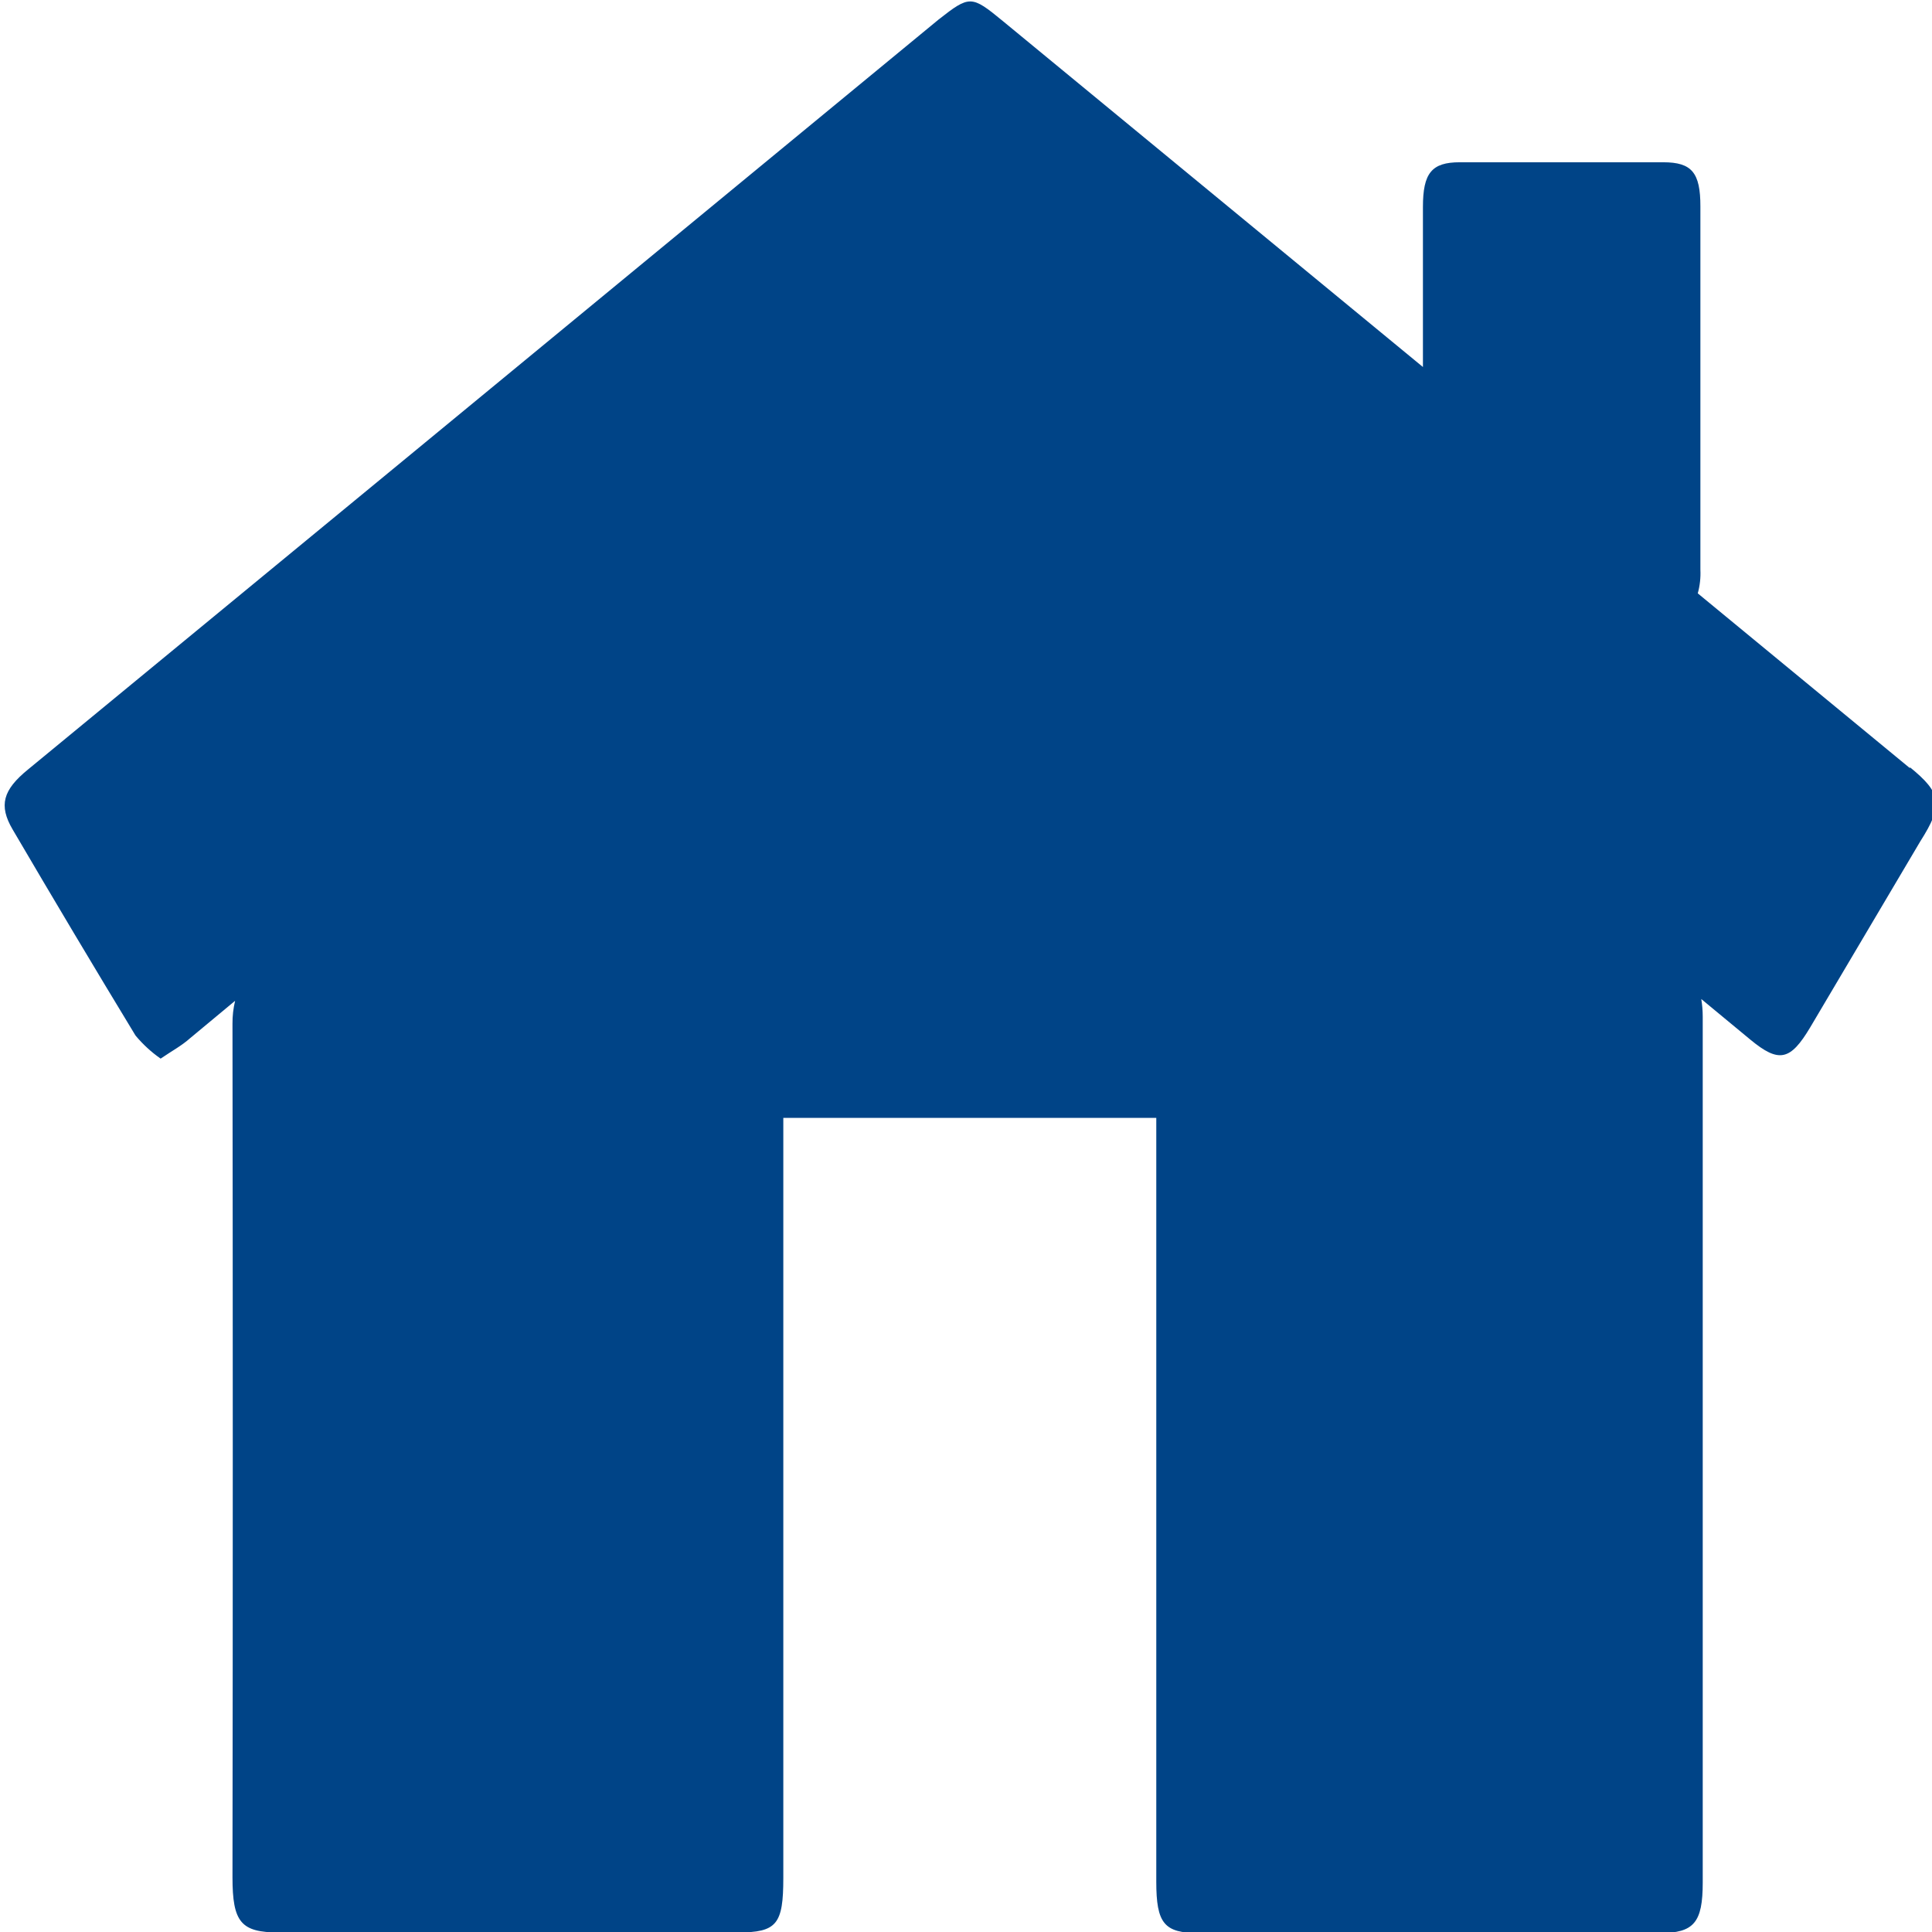
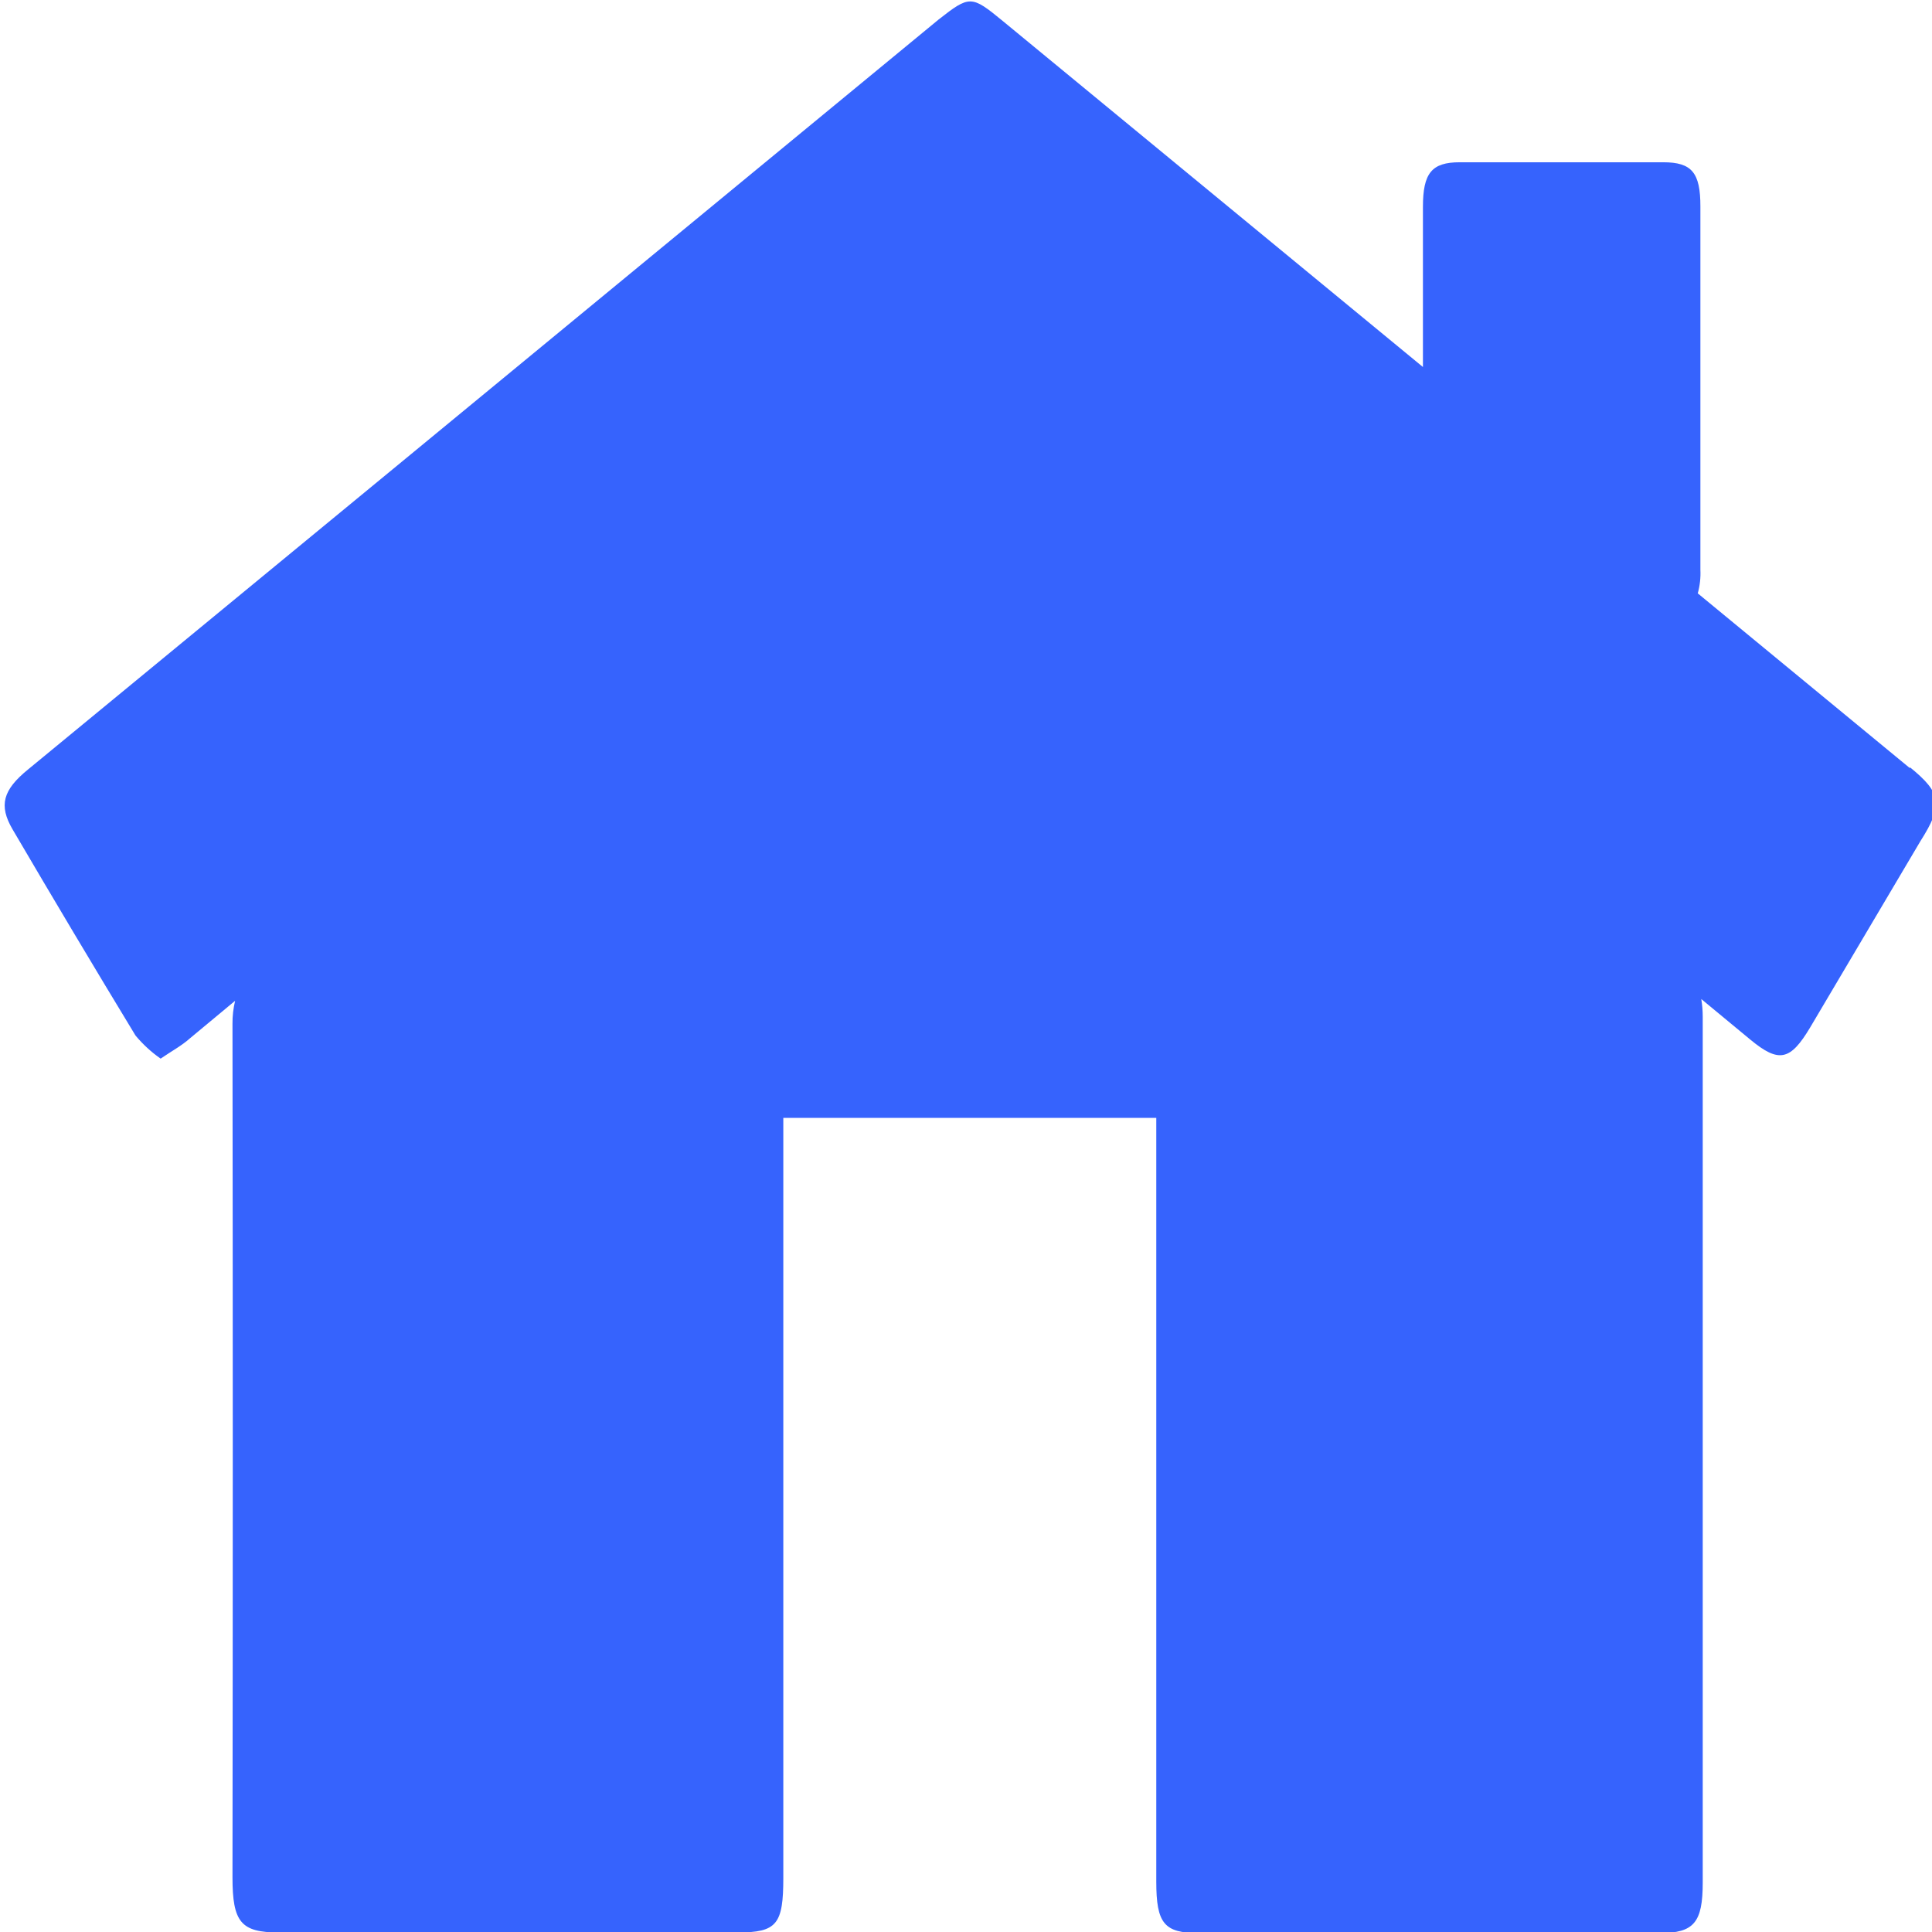
<svg xmlns="http://www.w3.org/2000/svg" id="svg733" version="1.1" viewBox="0 0 6.615 6.615" height="25" width="25">
  <defs id="defs727" />
  <g transform="translate(0,-290.3854)" id="layer1">
-     <path style="fill:#004487;stroke-width:0.408" d="m 6.54,293.016 -0.727,-0.599 a 0.189,0.221 0 0 0 0.009,-0.081 c 0,-0.207 0,-0.415 0,-0.622 0,-0.207 0,-0.415 0,-0.622 0,-0.115 -0.029,-0.151 -0.127,-0.151 -0.232,0 -0.465,0 -0.697,0 -0.096,0 -0.126,0.037 -0.126,0.153 v 0.548 l -1.439,-1.185 c -0.107,-0.088 -0.113,-0.088 -0.219,-0.005 l -1.839,1.515 q -0.638,0.525 -1.279,1.053 c -0.086,0.07 -0.101,0.123 -0.053,0.205 q 0.208,0.355 0.421,0.706 a 0.421,0.492 0 0 0 0.086,0.079 c 0.038,-0.026 0.072,-0.044 0.101,-0.07 l 0.154,-0.128 a 0.239,0.28 0 0 0 -0.009,0.079 q 0.002,1.46 0,2.922 c 0,0.154 0.029,0.189 0.159,0.189 H 2.526 c 0.134,0 0.156,-0.028 0.156,-0.187 v -2.602 h 1.277 v 2.615 c 0,0.143 0.027,0.176 0.145,0.176 h 1.579 c 0.117,0 0.147,-0.036 0.147,-0.173 q 0,-1.483 0,-2.965 a 0.268,0.314 0 0 0 -0.005,-0.06 l 0.168,0.139 c 0.098,0.081 0.137,0.072 0.205,-0.042 l 0.377,-0.637 c 0.08,-0.126 0.073,-0.165 -0.036,-0.254 z" id="home" />
+     <path style="fill:#3663fd;stroke-width:0.408" d="m 6.54,293.016 -0.727,-0.599 a 0.189,0.221 0 0 0 0.009,-0.081 c 0,-0.207 0,-0.415 0,-0.622 0,-0.207 0,-0.415 0,-0.622 0,-0.115 -0.029,-0.151 -0.127,-0.151 -0.232,0 -0.465,0 -0.697,0 -0.096,0 -0.126,0.037 -0.126,0.153 v 0.548 l -1.439,-1.185 c -0.107,-0.088 -0.113,-0.088 -0.219,-0.005 l -1.839,1.515 q -0.638,0.525 -1.279,1.053 c -0.086,0.07 -0.101,0.123 -0.053,0.205 q 0.208,0.355 0.421,0.706 a 0.421,0.492 0 0 0 0.086,0.079 c 0.038,-0.026 0.072,-0.044 0.101,-0.07 l 0.154,-0.128 a 0.239,0.28 0 0 0 -0.009,0.079 q 0.002,1.46 0,2.922 c 0,0.154 0.029,0.189 0.159,0.189 H 2.526 c 0.134,0 0.156,-0.028 0.156,-0.187 v -2.602 h 1.277 v 2.615 c 0,0.143 0.027,0.176 0.145,0.176 h 1.579 c 0.117,0 0.147,-0.036 0.147,-0.173 q 0,-1.483 0,-2.965 a 0.268,0.314 0 0 0 -0.005,-0.06 l 0.168,0.139 c 0.098,0.081 0.137,0.072 0.205,-0.042 l 0.377,-0.637 c 0.08,-0.126 0.073,-0.165 -0.036,-0.254 z" id="home" />
  </g>
</svg>
